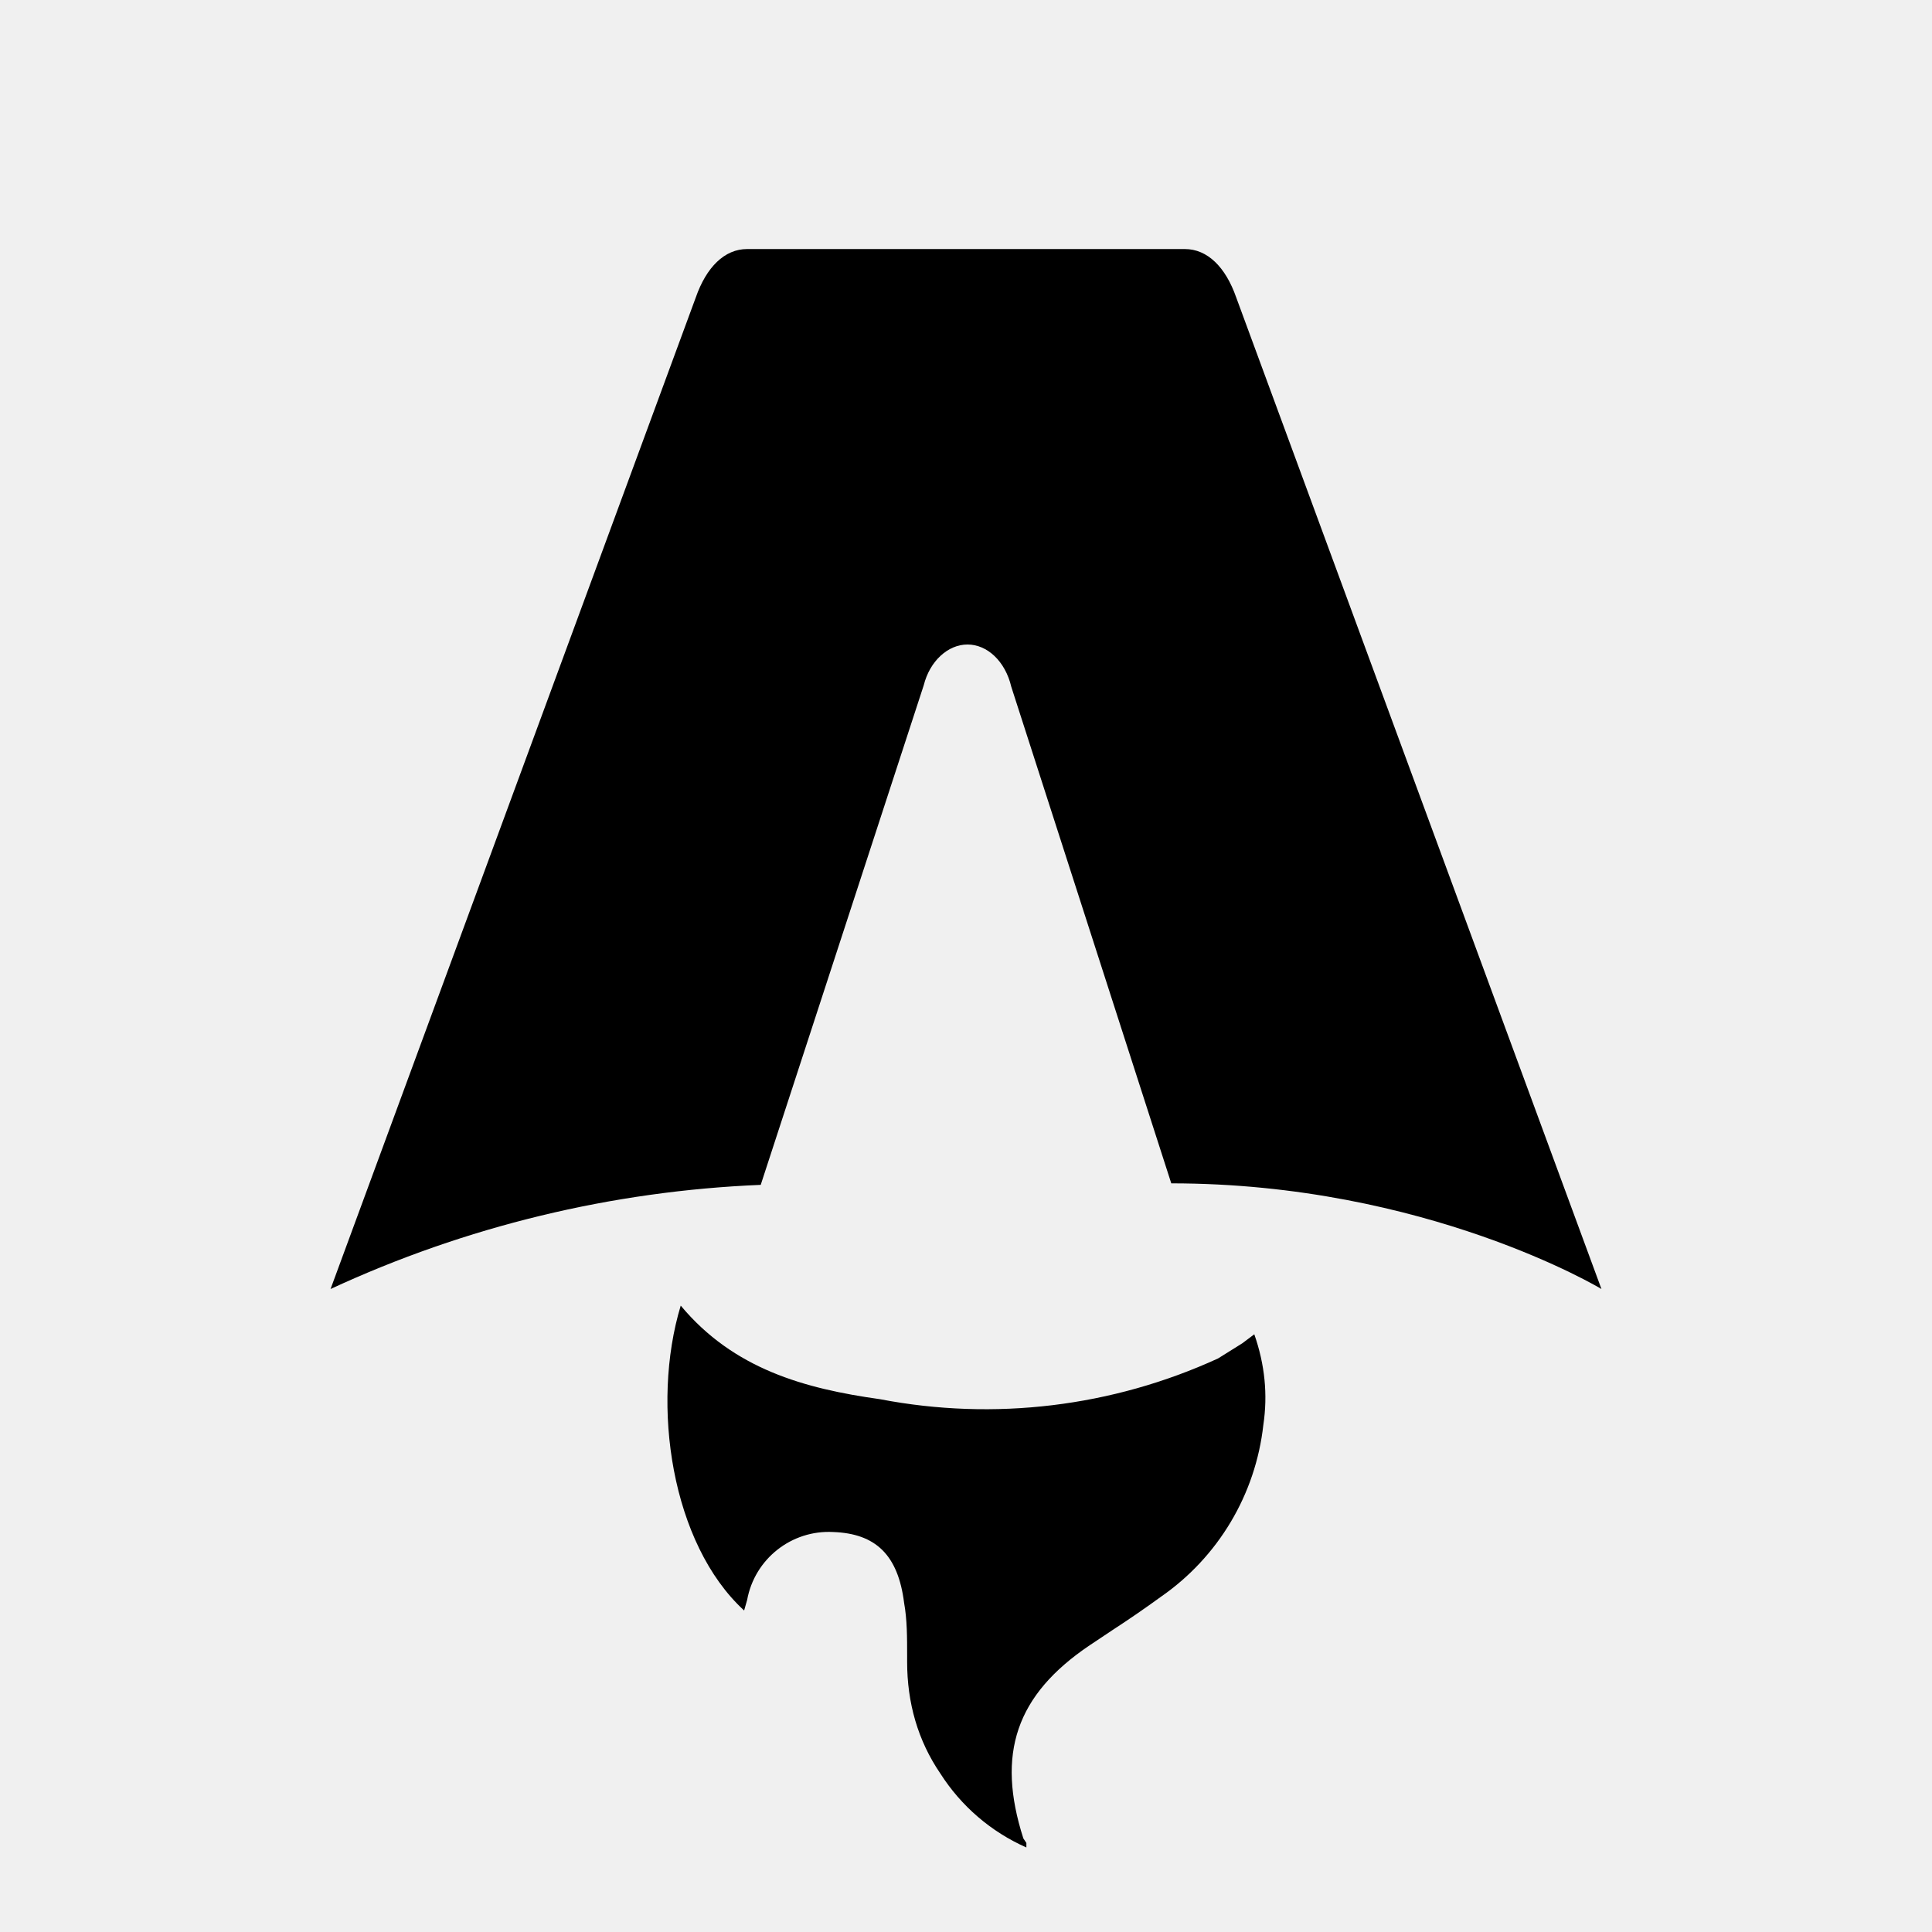
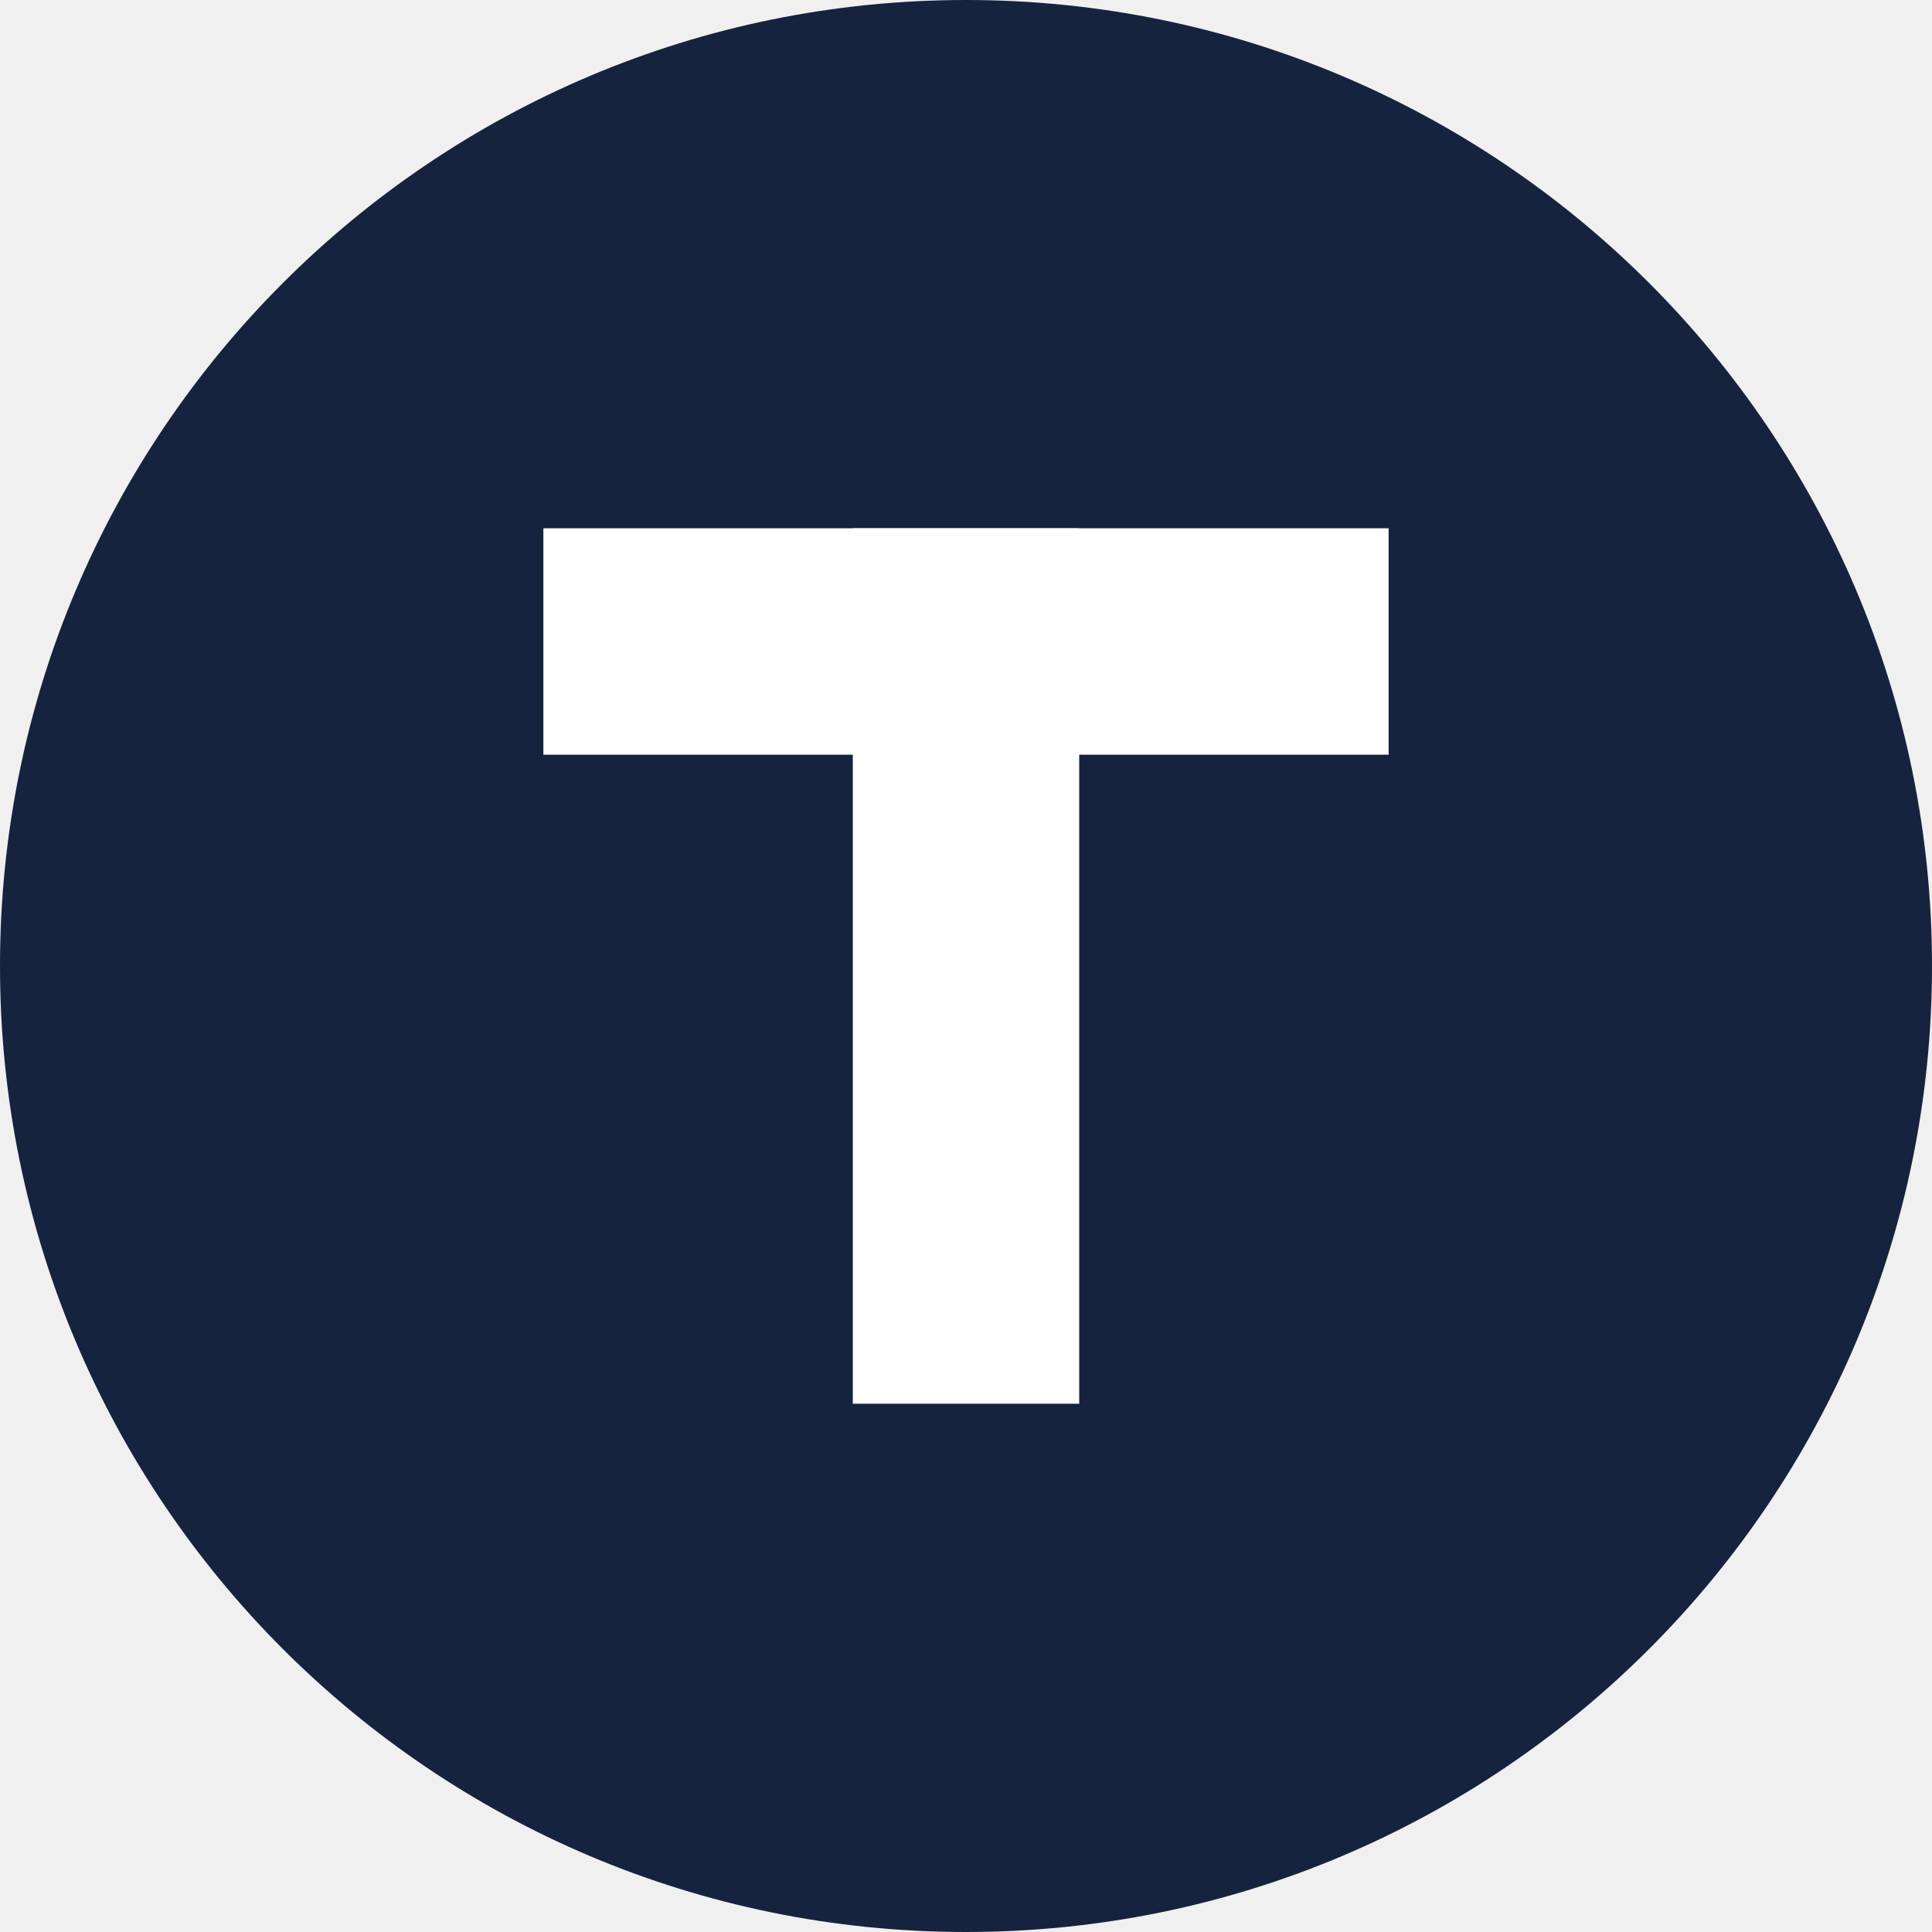
- <svg xmlns="http://www.w3.org/2000/svg" fill="none" viewBox="0 0 128 128">
-   <path d="M50.4 78.5a75.1 75.1 0 0 0-28.5 6.9l24.2-65.7c.7-2 1.9-3.2 3.4-3.2h29c1.5 0 2.7 1.2 3.4 3.2l24.2 65.7s-11.6-7-28.5-7L67 45.5c-.4-1.7-1.6-2.8-2.9-2.8-1.3 0-2.5 1.1-2.9 2.7L50.4 78.5Zm-1.1 28.2Zm-4.2-20.2c-2 6.6-.6 15.8 4.2 20.2a17.5 17.5 0 0 1 .2-.7 5.5 5.5 0 0 1 5.7-4.5c2.8.1 4.3 1.5 4.7 4.7.2 1.1.2 2.3.2 3.5v.4c0 2.7.7 5.2 2.2 7.4a13 13 0 0 0 5.7 4.9v-.3l-.2-.3c-1.8-5.6-.5-9.5 4.4-12.8l1.5-1a73 73 0 0 0 3.2-2.2 16 16 0 0 0 6.8-11.4c.3-2 .1-4-.6-6l-.8.6-1.6 1a37 37 0 0 1-22.4 2.7c-5-.7-9.7-2-13.2-6.2Z" />
-   <style>
-         path { fill: #000; }
-         @media (prefers-color-scheme: dark) {
-             path { fill: #FFF; }
-         }
-     </style>
+ <svg xmlns="http://www.w3.org/2000/svg" viewBox="0 0 128 128">
+   <circle cx="64" cy="64" r="64" fill="#16233f" />
+   <rect x="36" y="35" width="56" height="15" fill="#ffffff" />
+   <rect x="56.5" y="35" width="15" height="58" fill="#ffffff" />
</svg>
